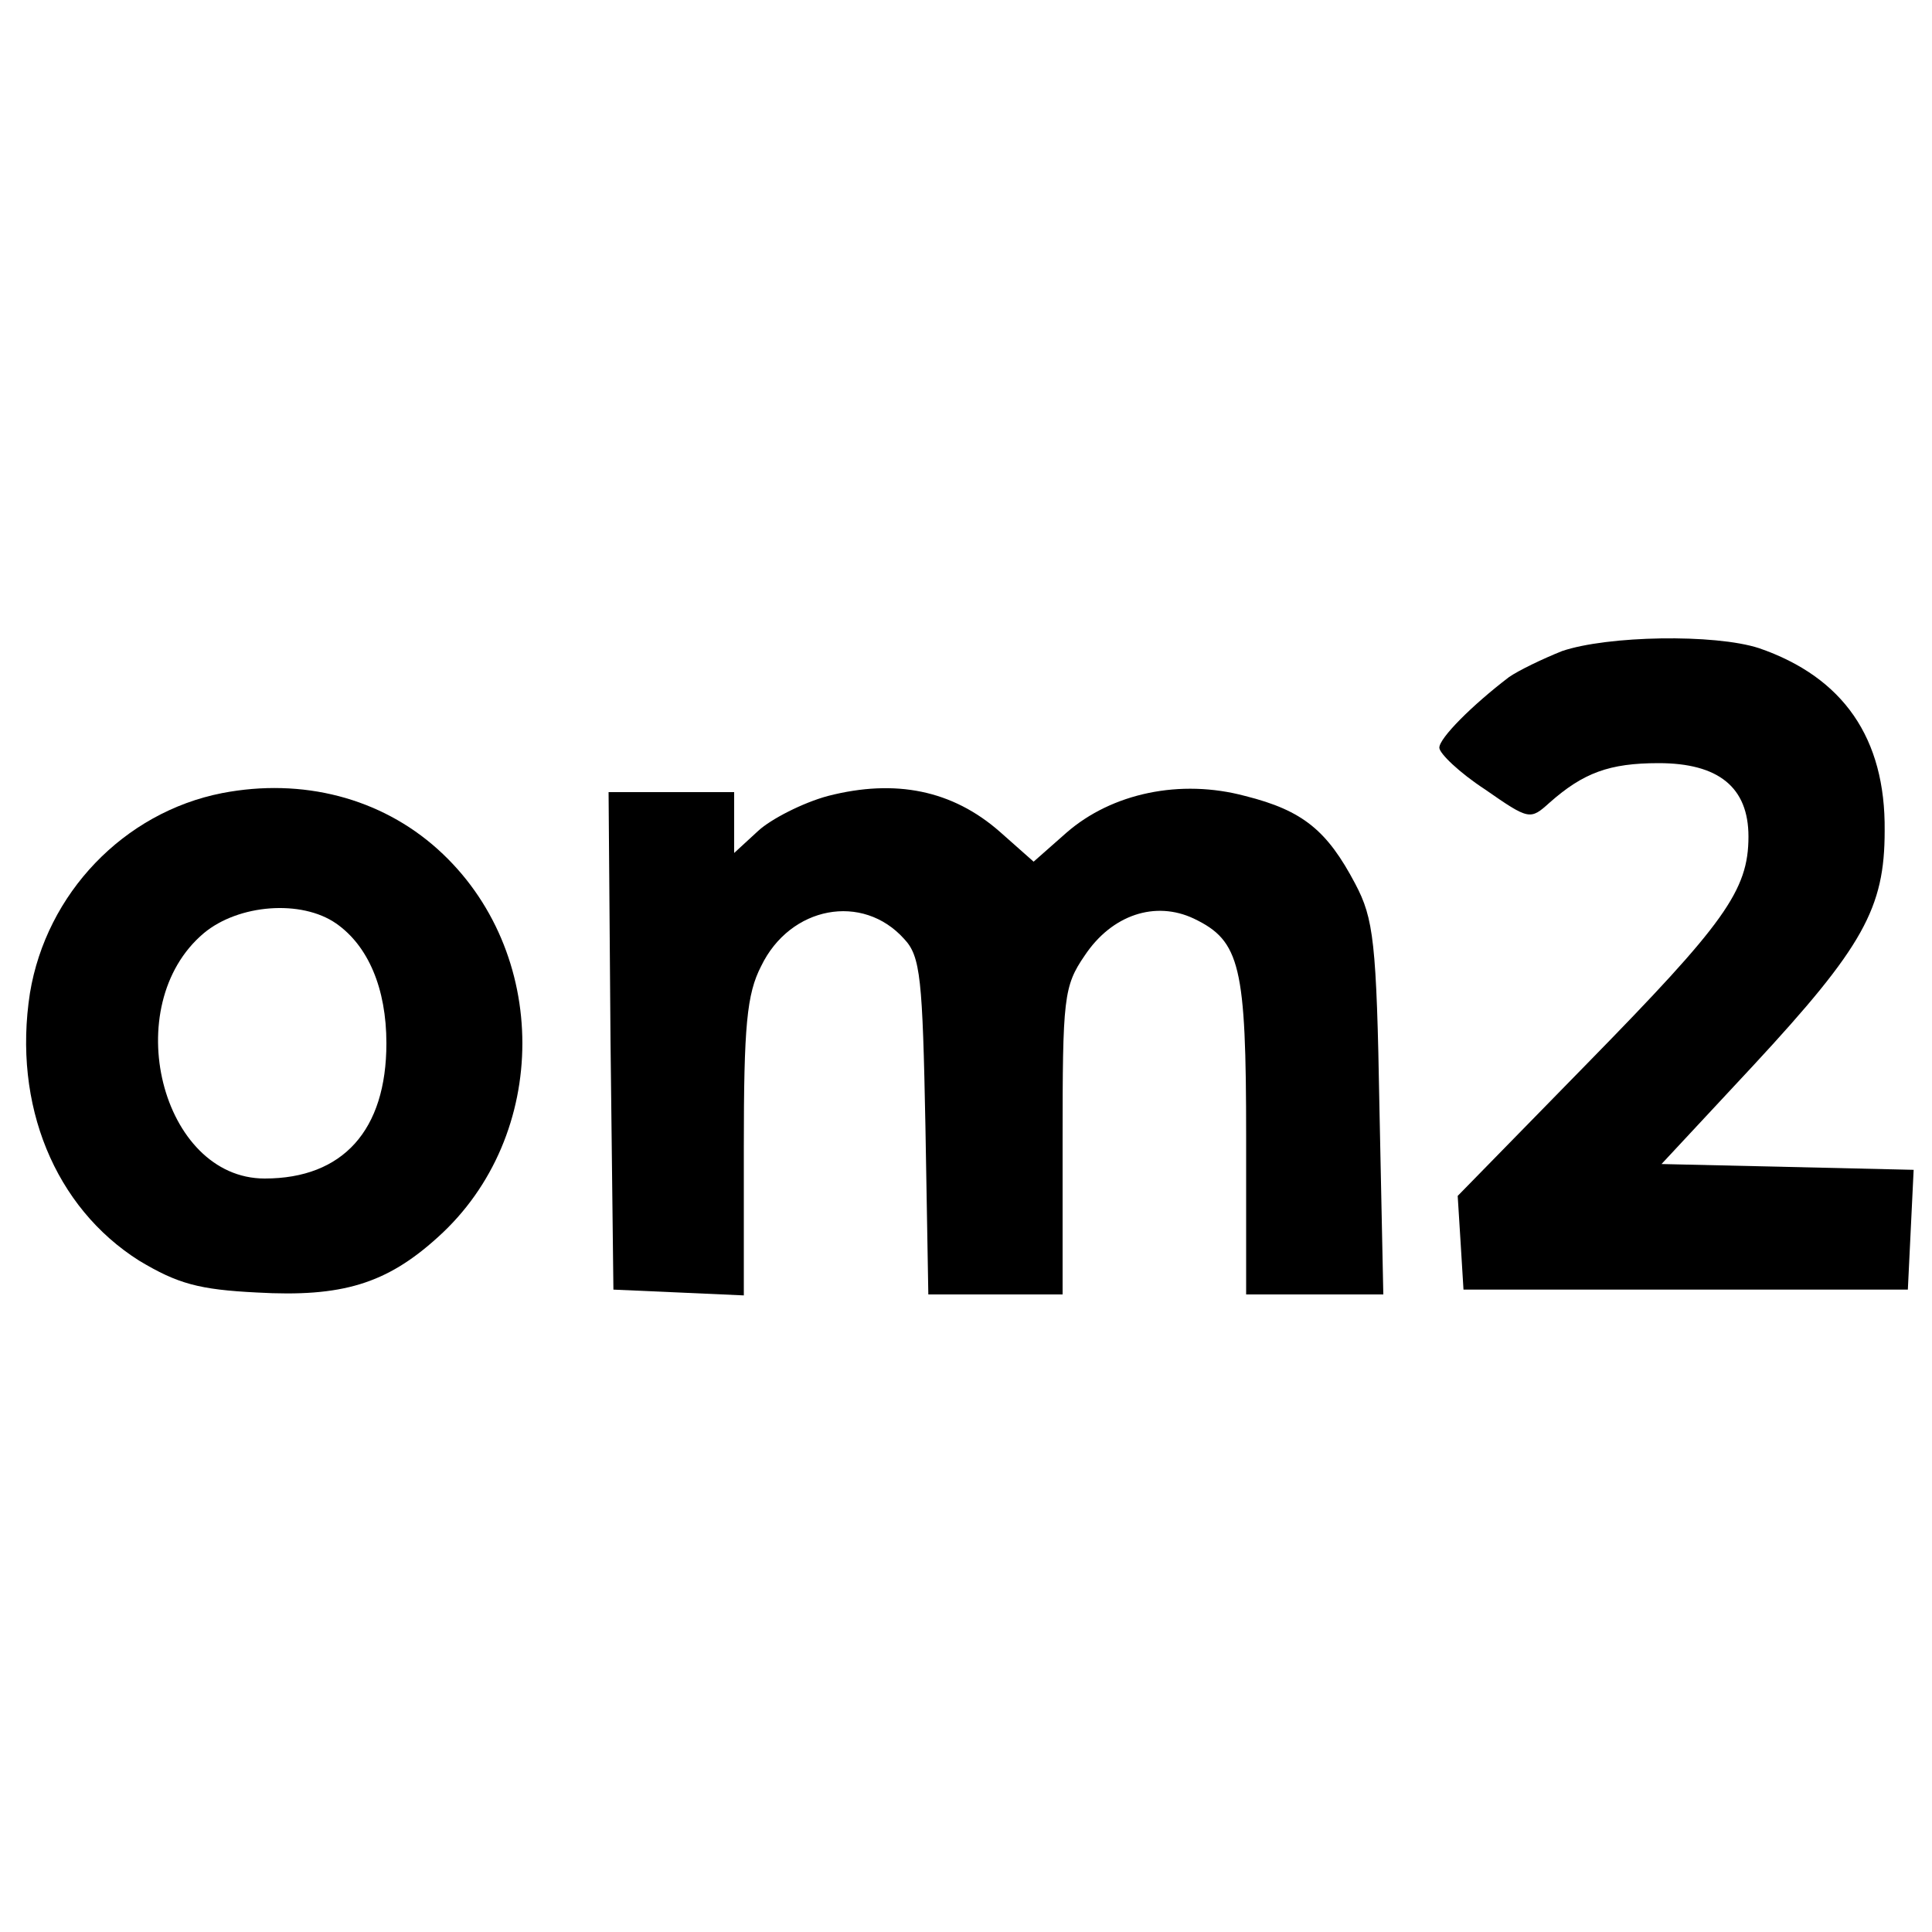
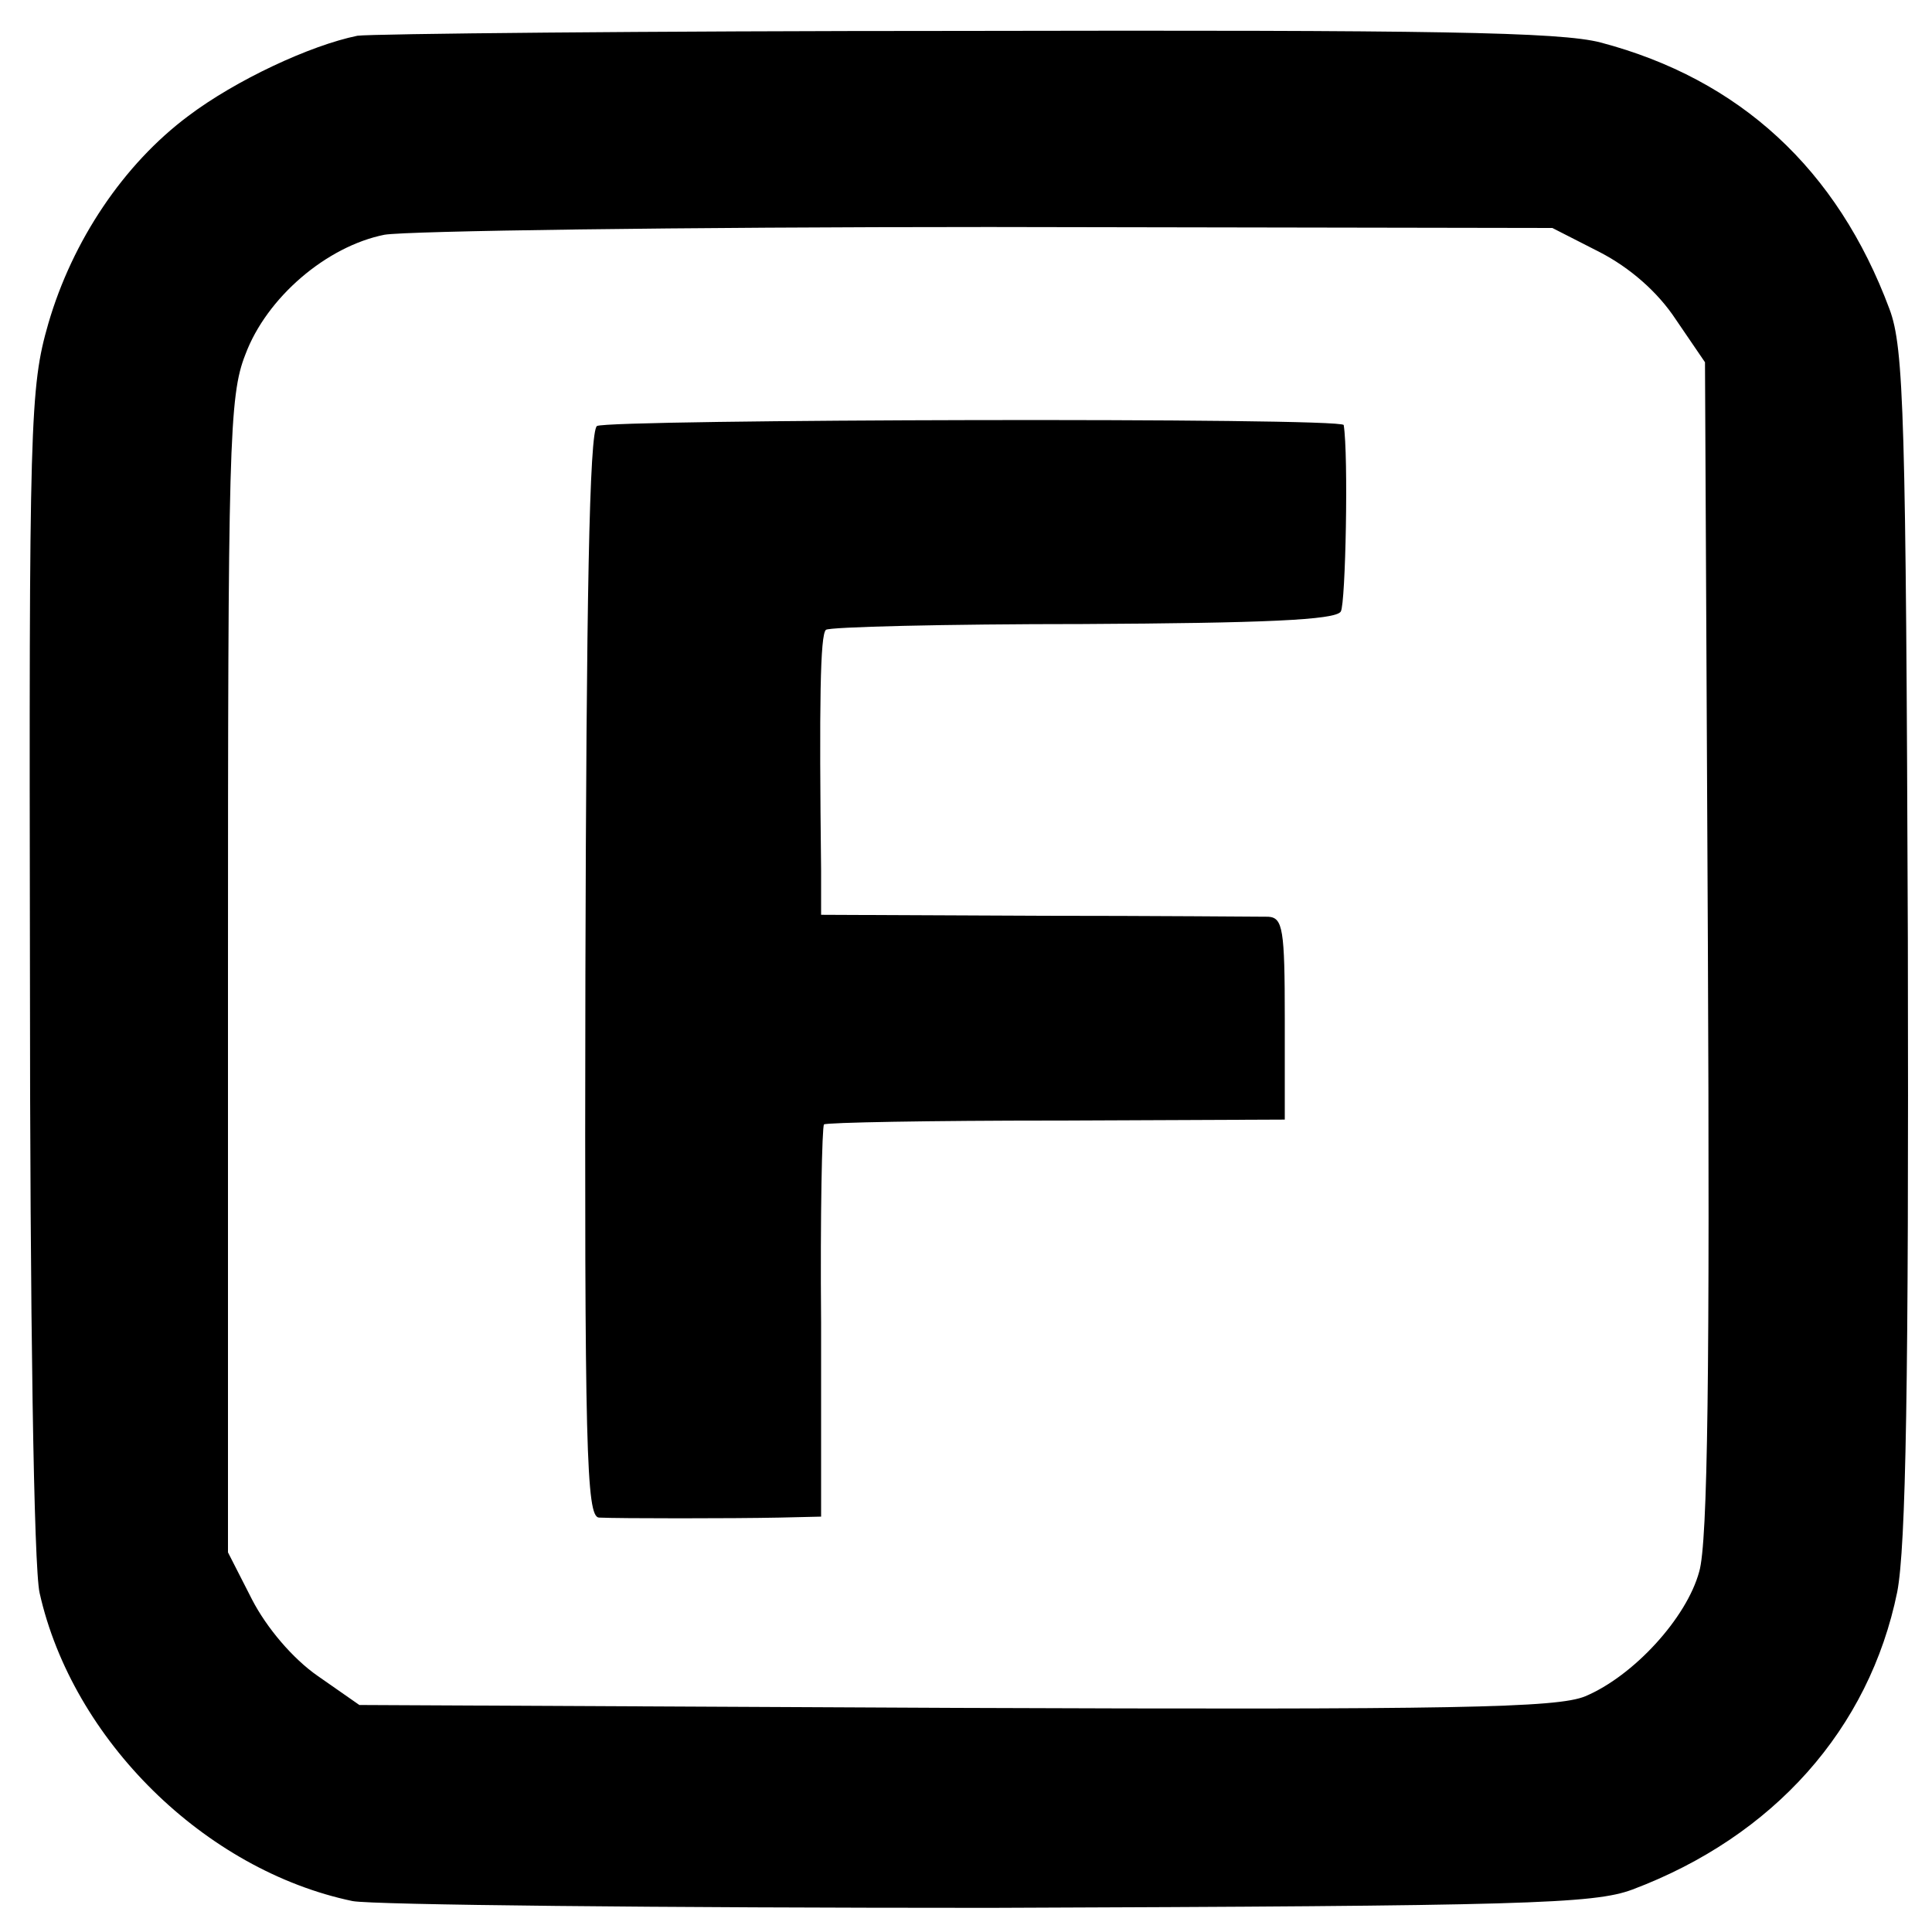
<svg xmlns="http://www.w3.org/2000/svg" version="1.0" width="200pt" height="200pt" viewBox="0 0 200 200" preserveAspectRatio="xMidYMid meet">
  <g transform="translate(0,200) scale(0.1,-0.1)" fill="#000000" stroke="none">
-     <path d="M1617 1326 c-20 -8 -45 -20 -55 -27 -38 -29 -72 -63 -72 -73 0 -6 21 -26 47 -43 46 -32 47 -32 67 -14 35 31 62 41 113 41 62 0 93 -25 93 -76 0 -56 -25 -90 -167 -235 l-134 -137 3 -48 3 -49 230 0 230 0 3 62 3 62 -130 3 -131 3 95 102 c114 123 136 163 136 243 1 96 -43 159 -130 189 -46 15 -157 13 -204 -3z" />
-     <path d="M230 1179 c-102 -20 -182 -104 -199 -207 -18 -116 26 -222 113 -277 40 -24 62 -30 122 -33 88 -5 134 9 187 57 117 105 117 297 0 402 -59 53 -140 74 -223 58z m118 -135 c33 -23 52 -67 52 -124 0 -90 -45 -140 -126 -140 -107 0 -152 179 -63 254 36 30 101 35 137 10z" />
-     <path d="M857 1176 c-26 -7 -59 -24 -72 -36 l-25 -23 0 31 0 32 -65 0 -65 0 2 -257 3 -258 68 -3 67 -3 0 153 c0 126 3 159 18 188 30 62 105 76 148 28 17 -18 19 -41 22 -194 l3 -174 70 0 69 0 0 159 c0 148 1 160 23 192 28 42 73 57 113 38 48 -23 54 -49 54 -226 l0 -163 71 0 71 0 -4 193 c-3 172 -6 196 -25 232 -29 55 -54 76 -114 91 -67 18 -138 3 -185 -38 l-34 -30 -35 31 c-49 43 -108 55 -178 37z" />
+     <path d="M370 1963 c-49 -10 -126 -46 -175 -83 -67 -50 -120 -129 -145 -215 -19 -66 -20 -100 -19 -670 0 -358 4 -618 10 -644 34 -152 171 -287 324 -319 22 -4 319 -7 660 -7 553 2 625 4 665 19 146 55 245 166 274 308 9 47 12 214 11 673 -2 544 -4 615 -19 655 -54 145 -155 238 -299 276 -42 11 -174 13 -657 12 -333 0 -616 -3 -630 -5z m1286 -224 c31 -16 60 -41 79 -70 l30 -44 3 -605 c2 -435 0 -617 -9 -647 -13 -48 -68 -108 -118 -129 -29 -12 -134 -14 -652 -12 l-617 3 -43 30 c-26 18 -53 50 -68 79 l-25 49 0 597 c0 549 1 600 18 643 22 59 84 112 144 124 24 4 306 8 626 8 l583 -1 49 -25z" />
+     <path d="M618 1559 c-8 -5 -11 -184 -12 -568 -1 -492 1 -561 14 -562 22 -1 138 -1 187 0 l43 1 0 201 c-1 111 1 203 3 205 2 2 110 4 240 4 l237 1 0 105 c0 92 -2 104 -17 105 -10 0 -118 1 -240 1 l-223 1 0 46 c-2 173 -1 244 5 249 3 3 123 6 266 6 185 1 262 4 267 13 5 8 8 162 3 193 -1 8 -761 6 -773 -1z" />
  </g>
</svg>
